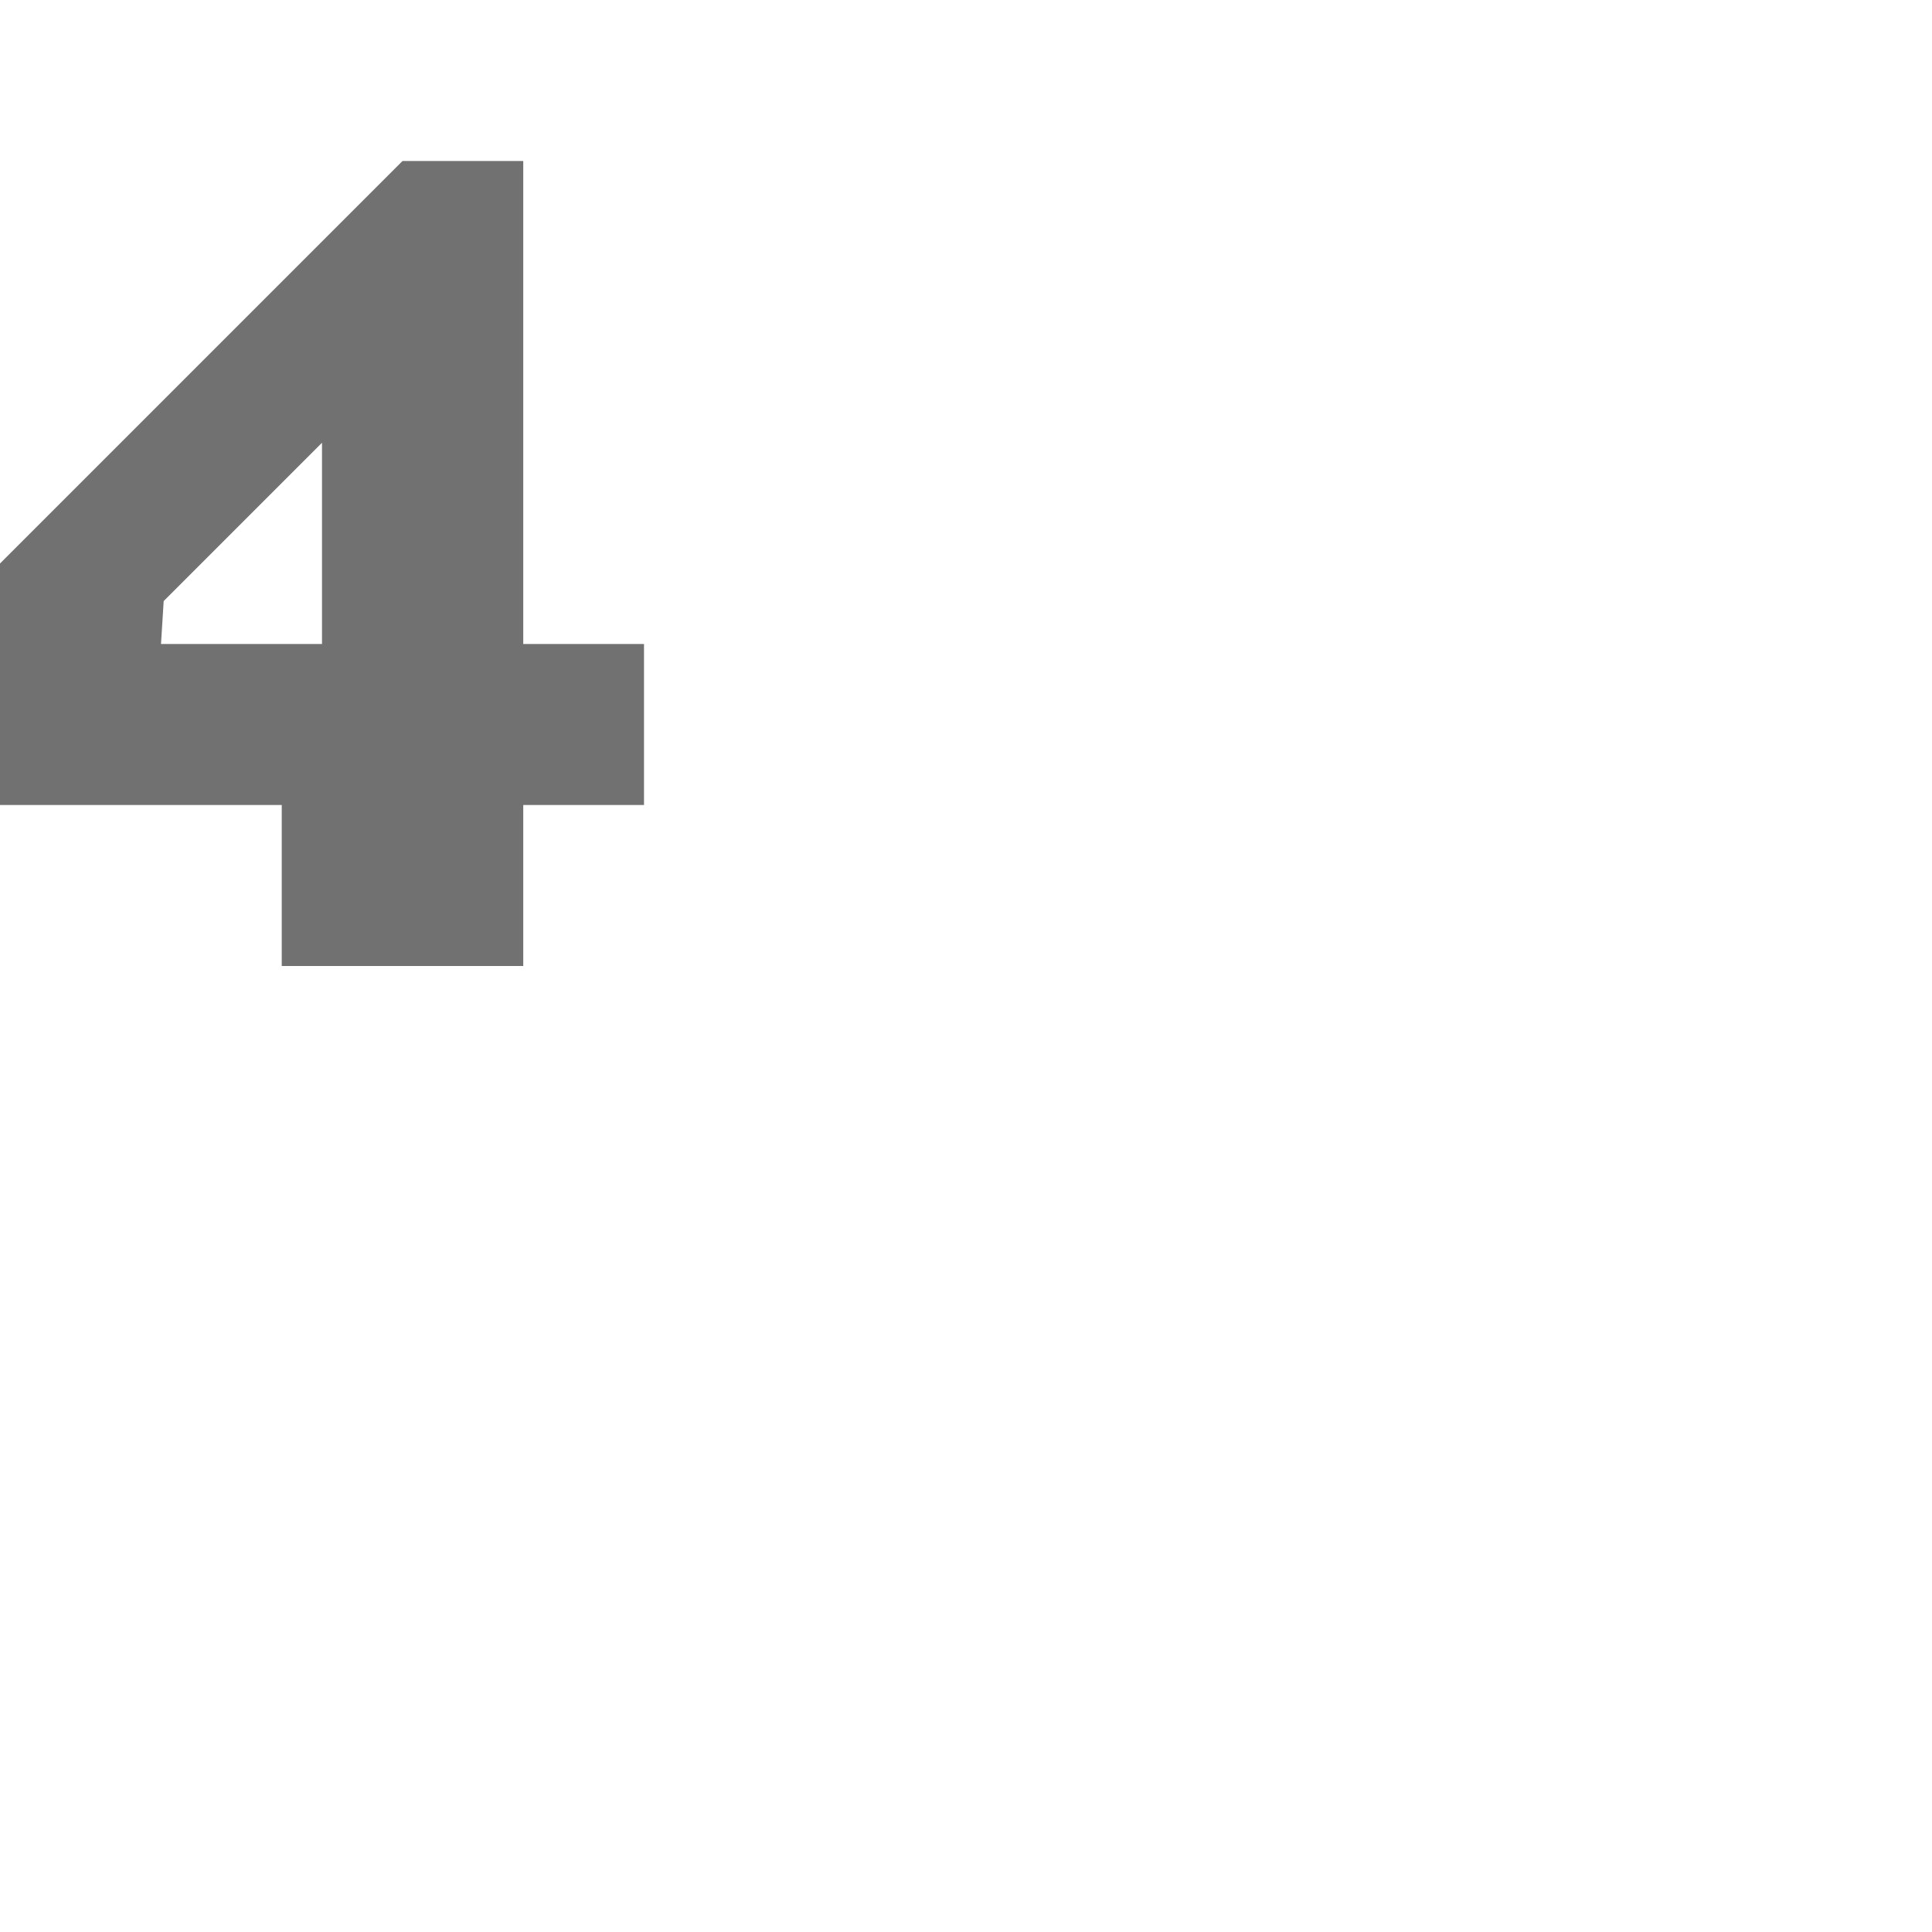
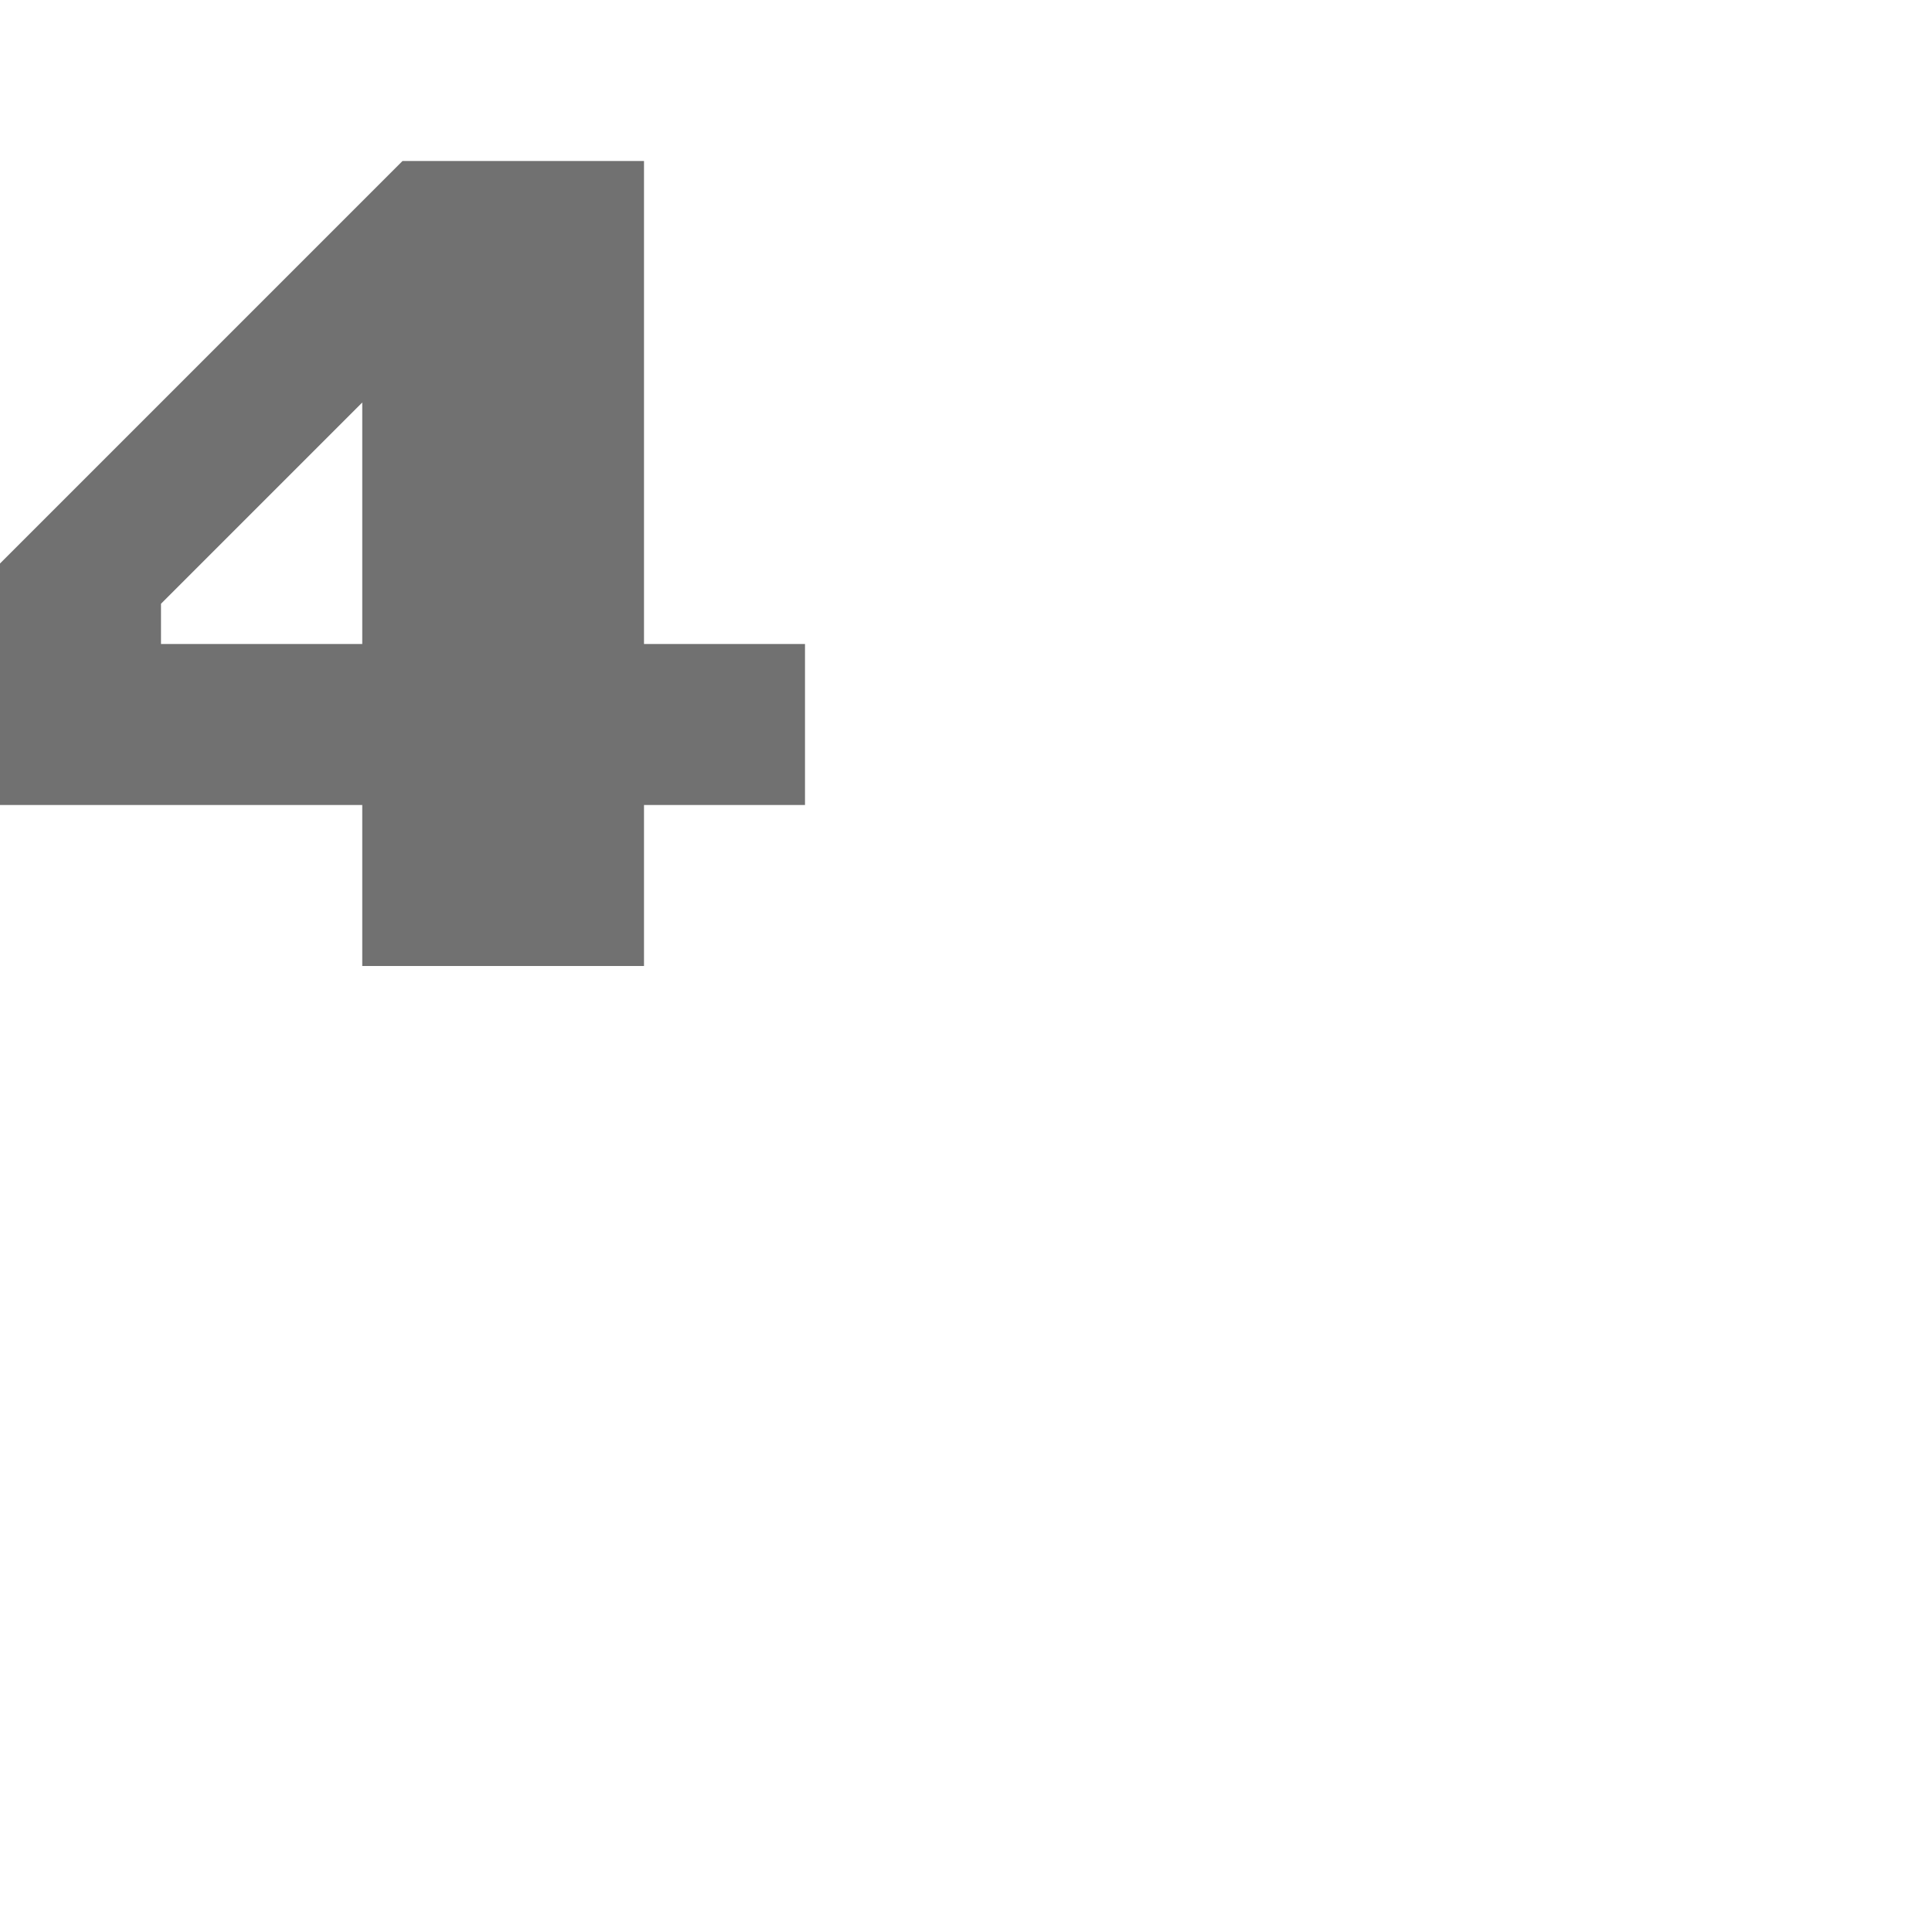
<svg xmlns="http://www.w3.org/2000/svg" width="1200" height="1200" viewBox="0 0 1200 1200" version="1.1" id="svg1">
  <defs id="defs1" />
  <g id="layer1">
-     <path id="path21470" style="fill:#000000;fill-opacity:0.555;fill-rule:evenodd;stroke:none;stroke-width:1px;stroke-linecap:butt;stroke-linejoin:miter;stroke-opacity:1" d="M 200,400 V 275 L 101.668,373.332 100,400 Z M 175,600 H 325 V 500 h 75 V 400 H 325 V 100 H 250 L 0,350 v 150 h 175 z" />
+     <path id="path21470" style="fill:#000000;fill-opacity:0.555;fill-rule:evenodd;stroke:none;stroke-width:1px;stroke-linecap:butt;stroke-linejoin:miter;stroke-opacity:1" d="M 225,400 V 250 L 100,375 v 25 z m 0,200 H 400 V 500 H 500 V 400 H 400 V 100 H 250 L 0,350 v 150 h 225 z" />
  </g>
</svg>
